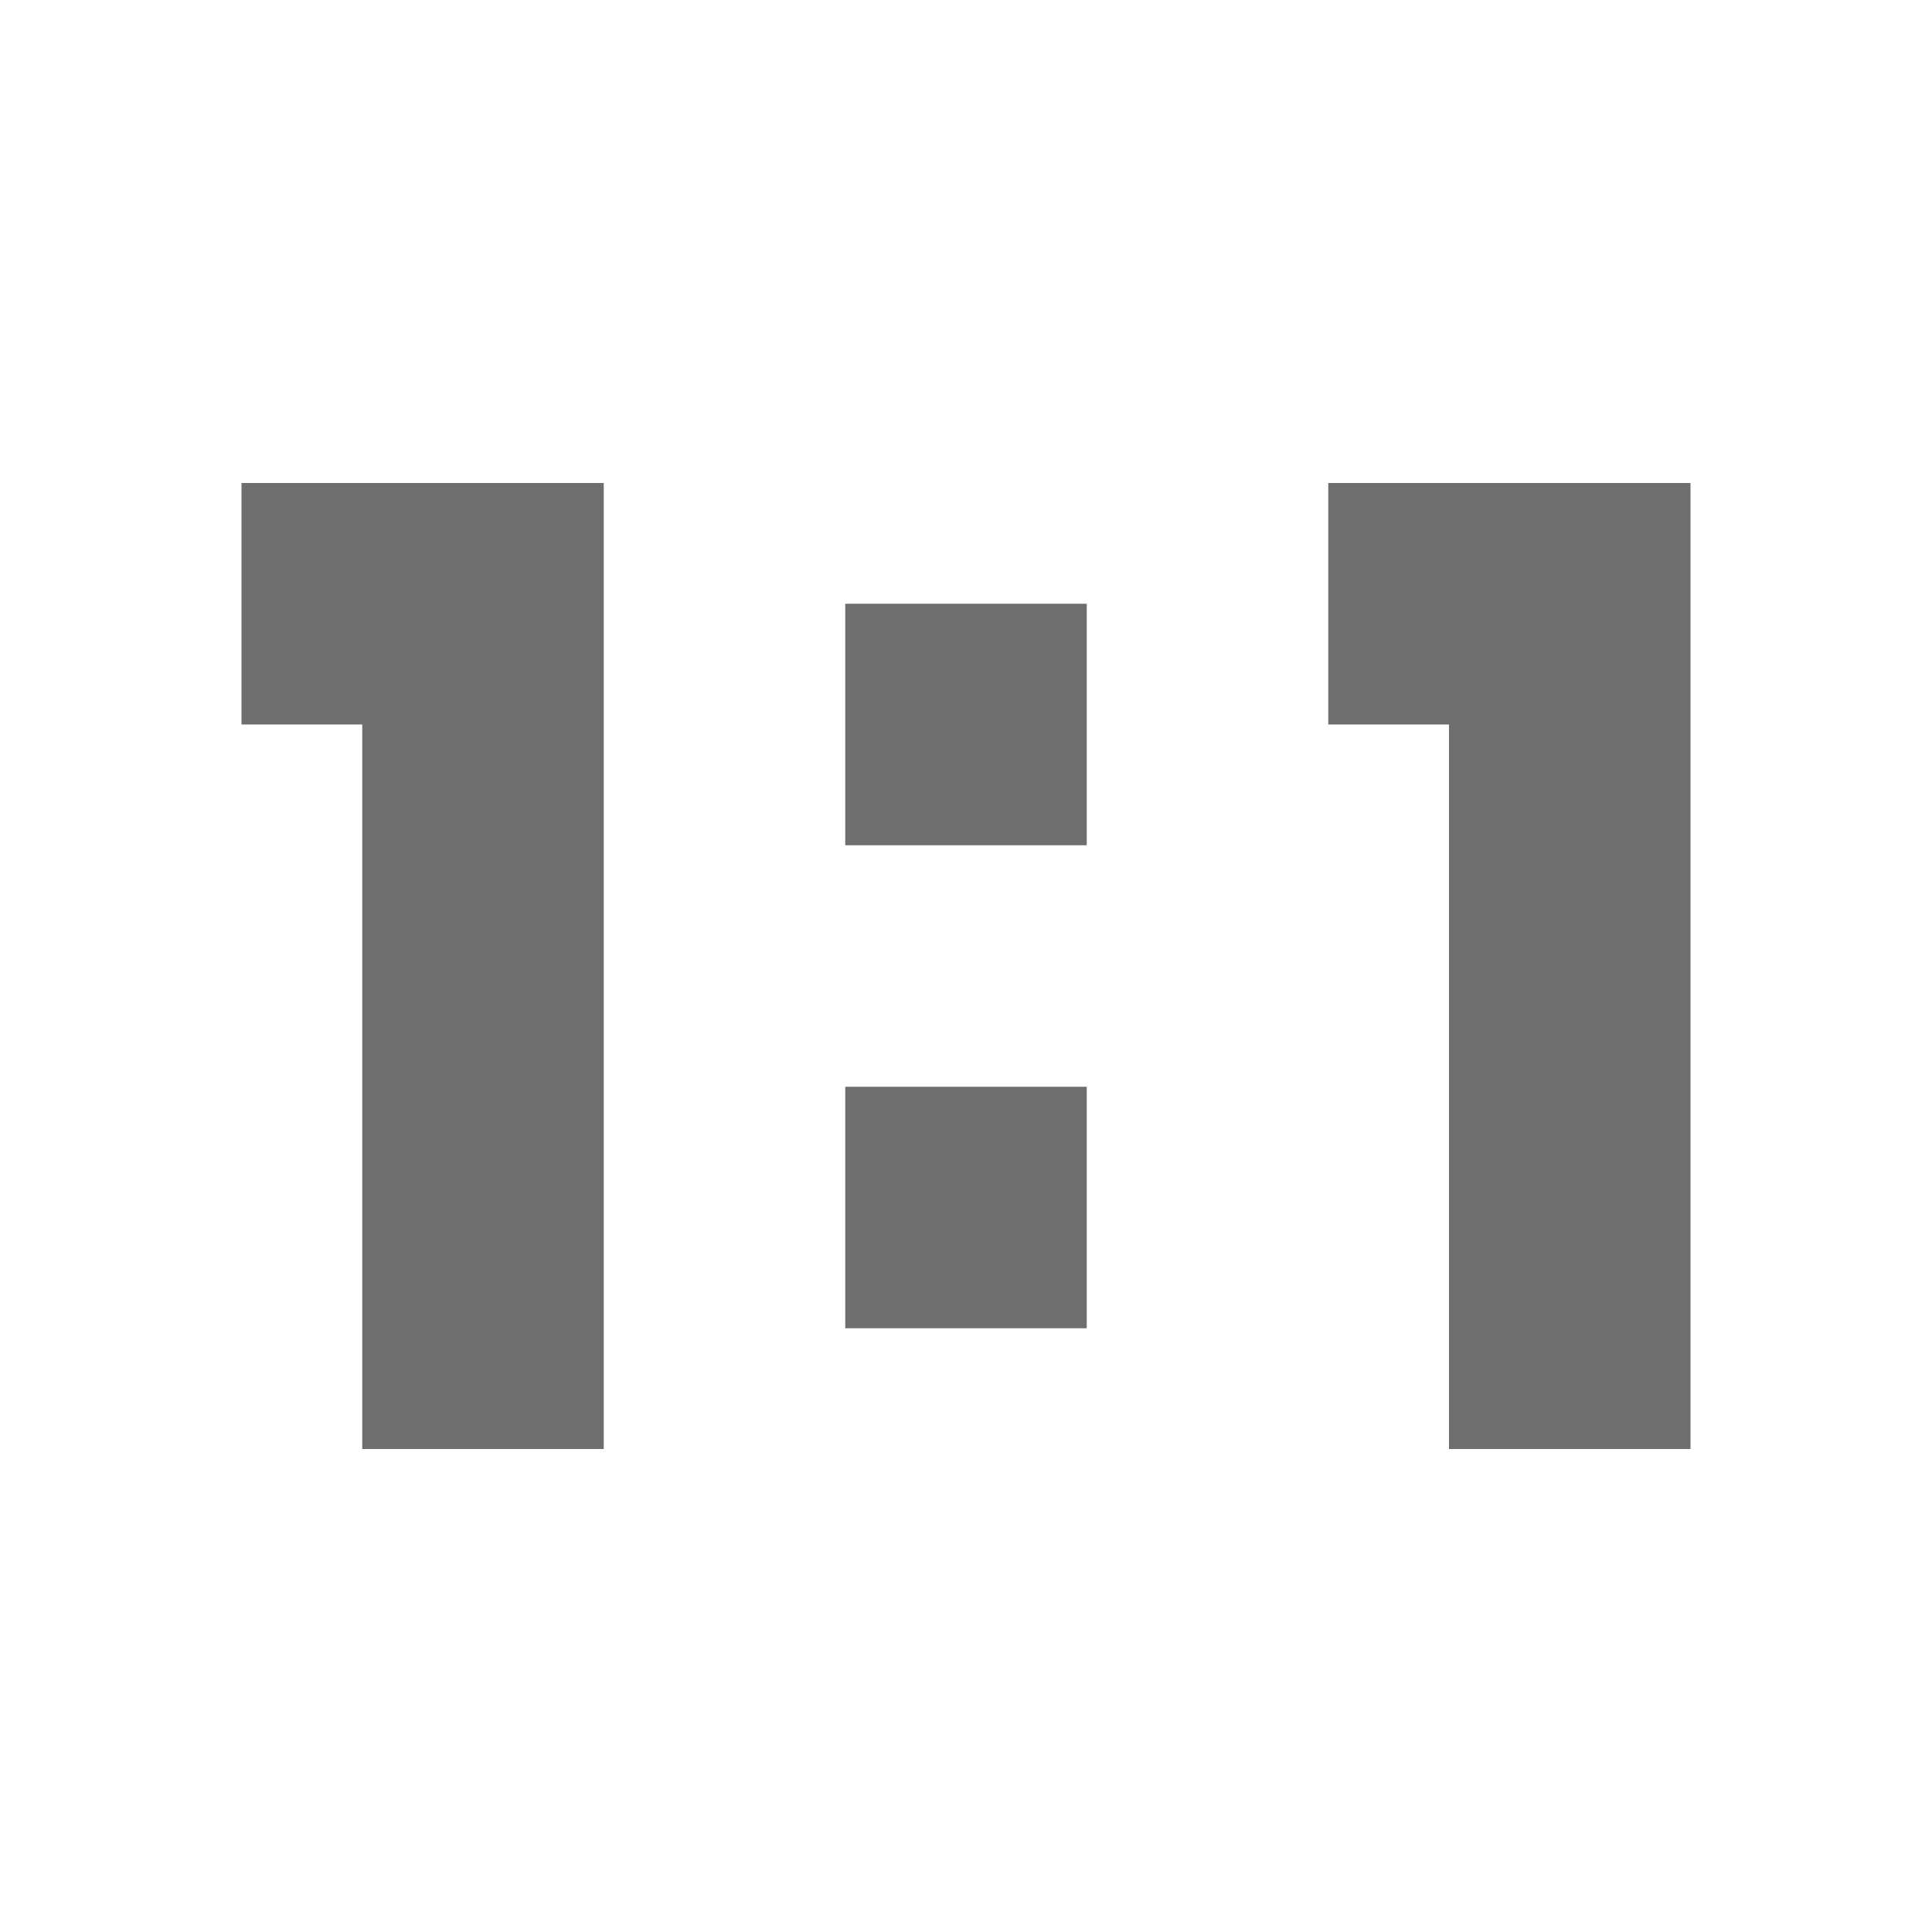
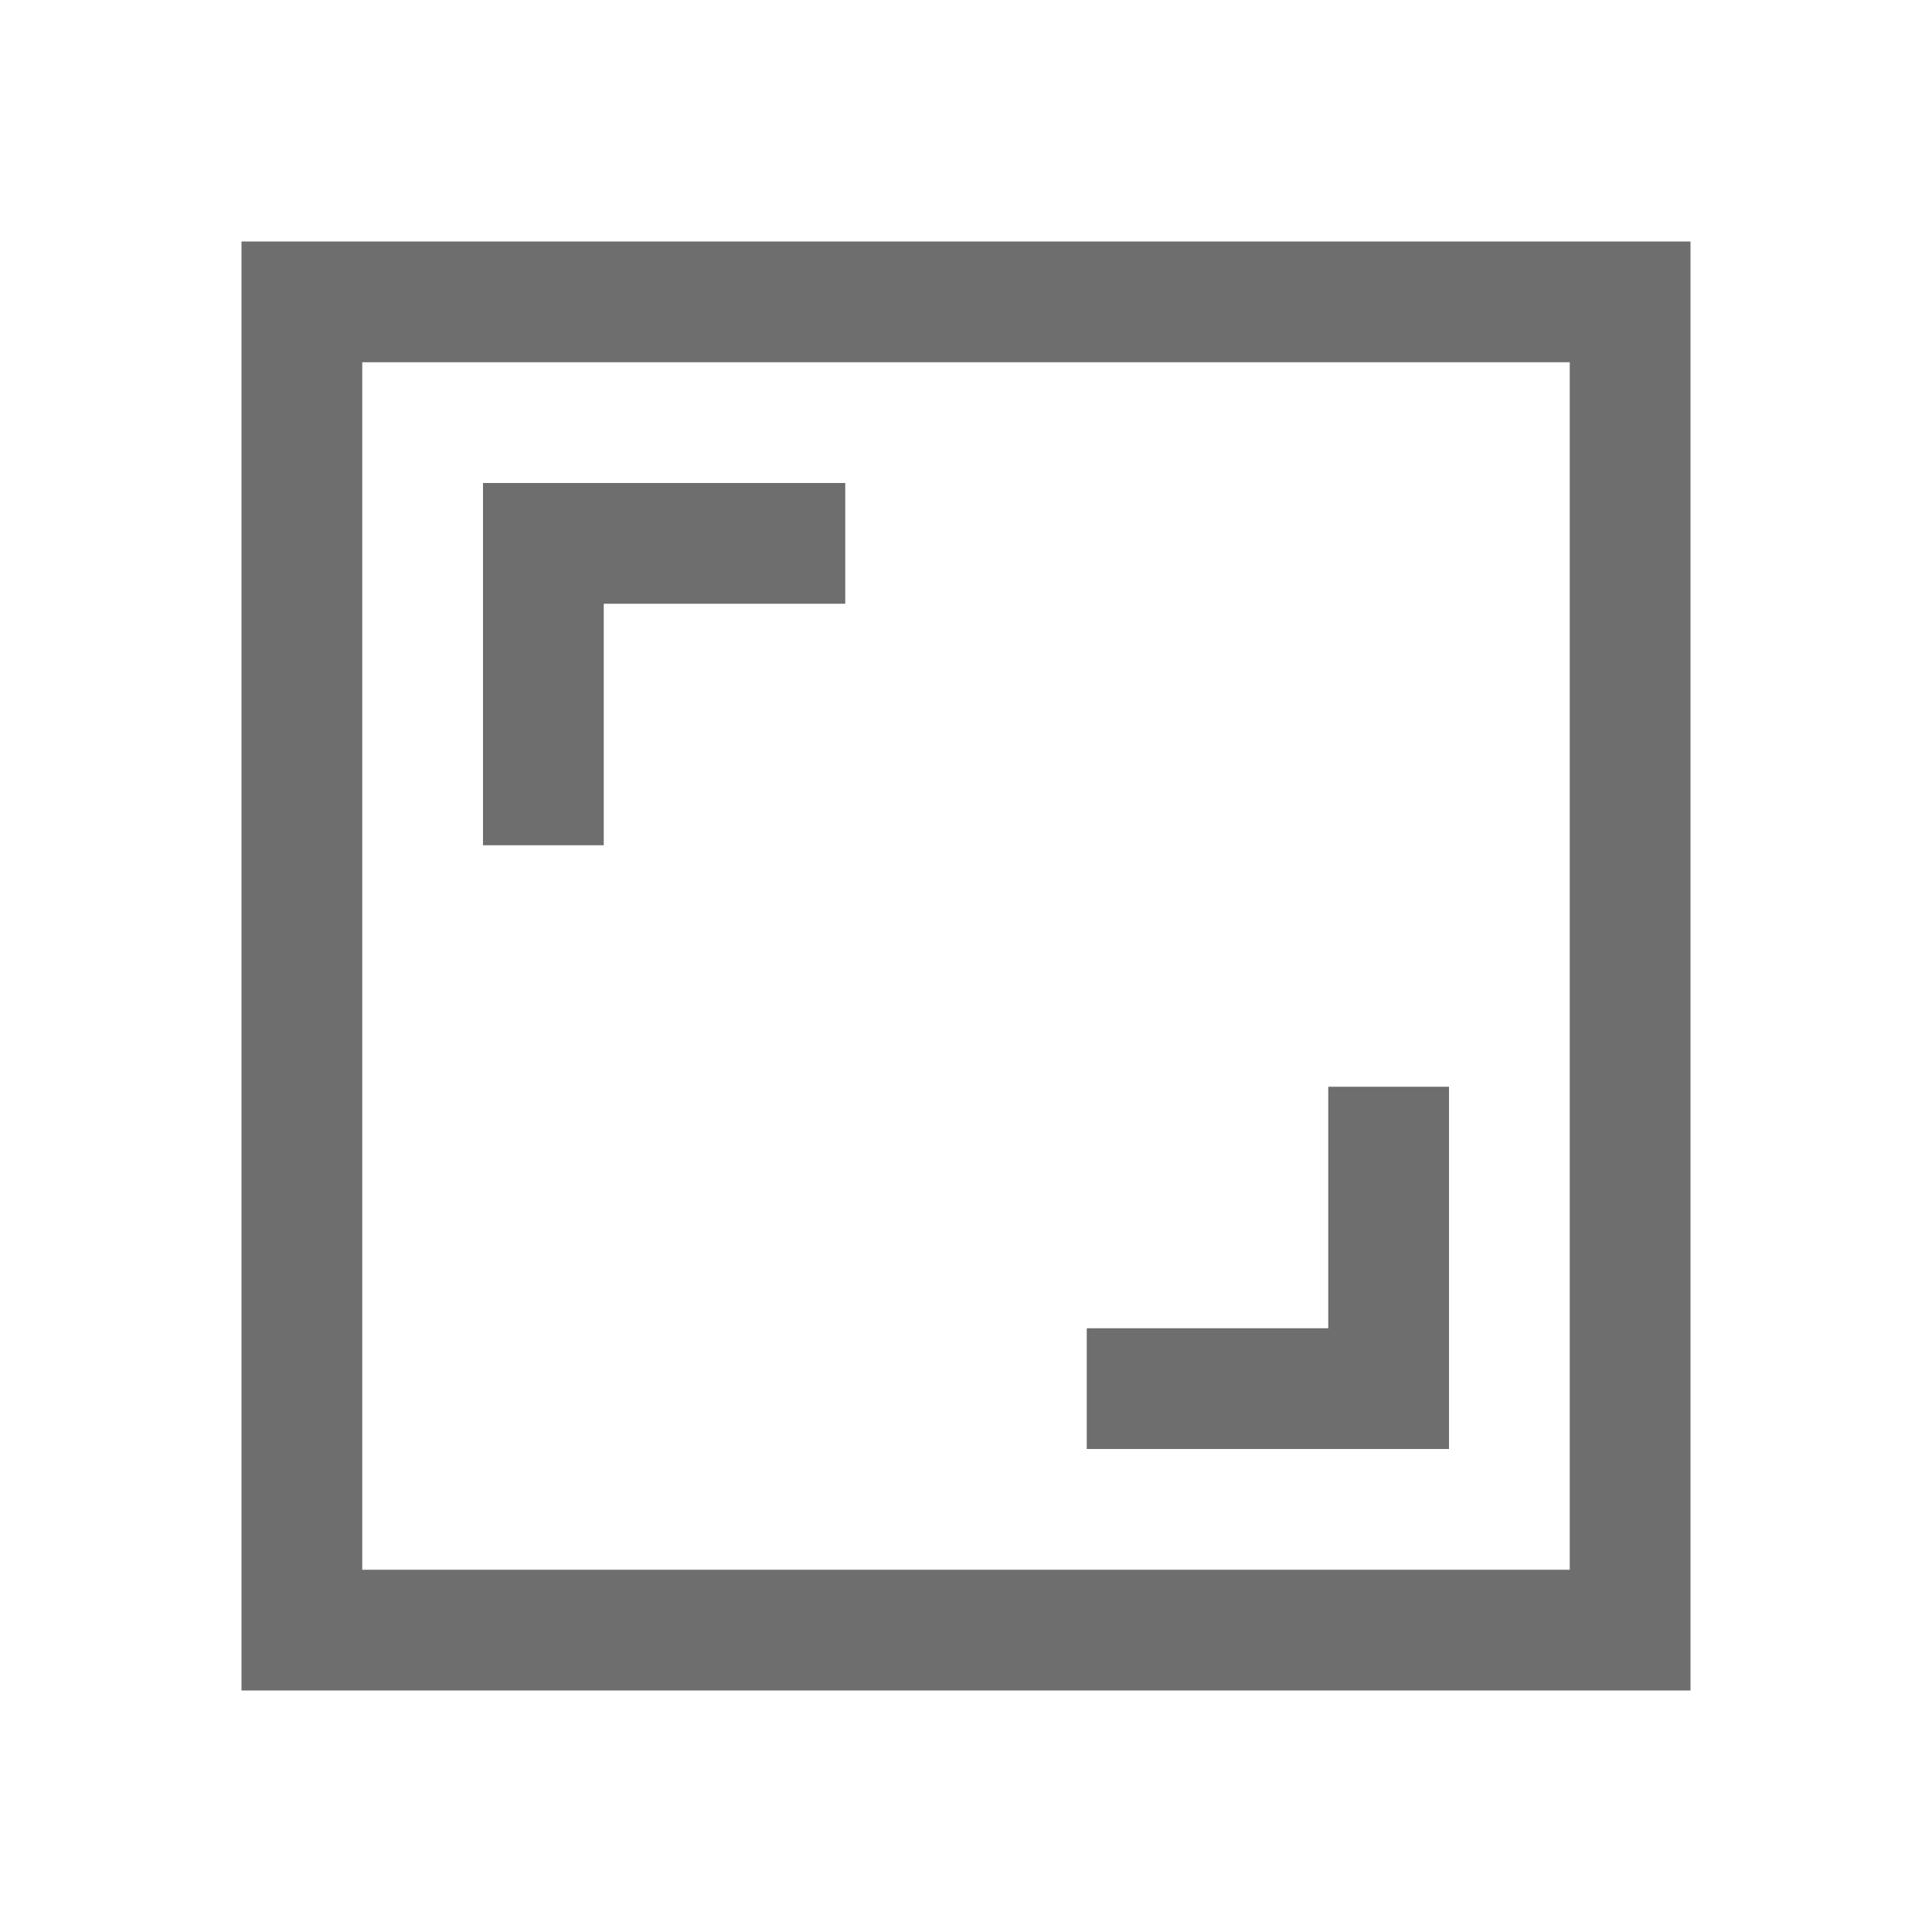
<svg xmlns="http://www.w3.org/2000/svg" width="16" height="16" viewBox="0 0 16 16">
-   <polygon fill="#6E6E6E" points="3,4 2,4 2,6 3,6 3,12 5,12 5,4 " />
-   <polygon fill="#6E6E6E" points="12,4 11,4 11,6 12,6 12,12 14,12 14,4 " />
-   <rect fill="#6E6E6E" x="7" y="5" width="2" height="2" />
-   <rect fill="#6E6E6E" x="7" y="9" width="2" height="2" />
+   <path fill="#6E6E6E" d="M2,2v12h12V2H2z M13,13H3V3h10V13z" />
+   <polygon fill="#6E6E6E" points="5,4 4,4 4,7 5,7 5,5 7,5 7,4 " />
+   <polygon fill="#6E6E6E" points="11,9 11,11 9,11 9,12 12,12 12,11 12,9 " />
</svg>
